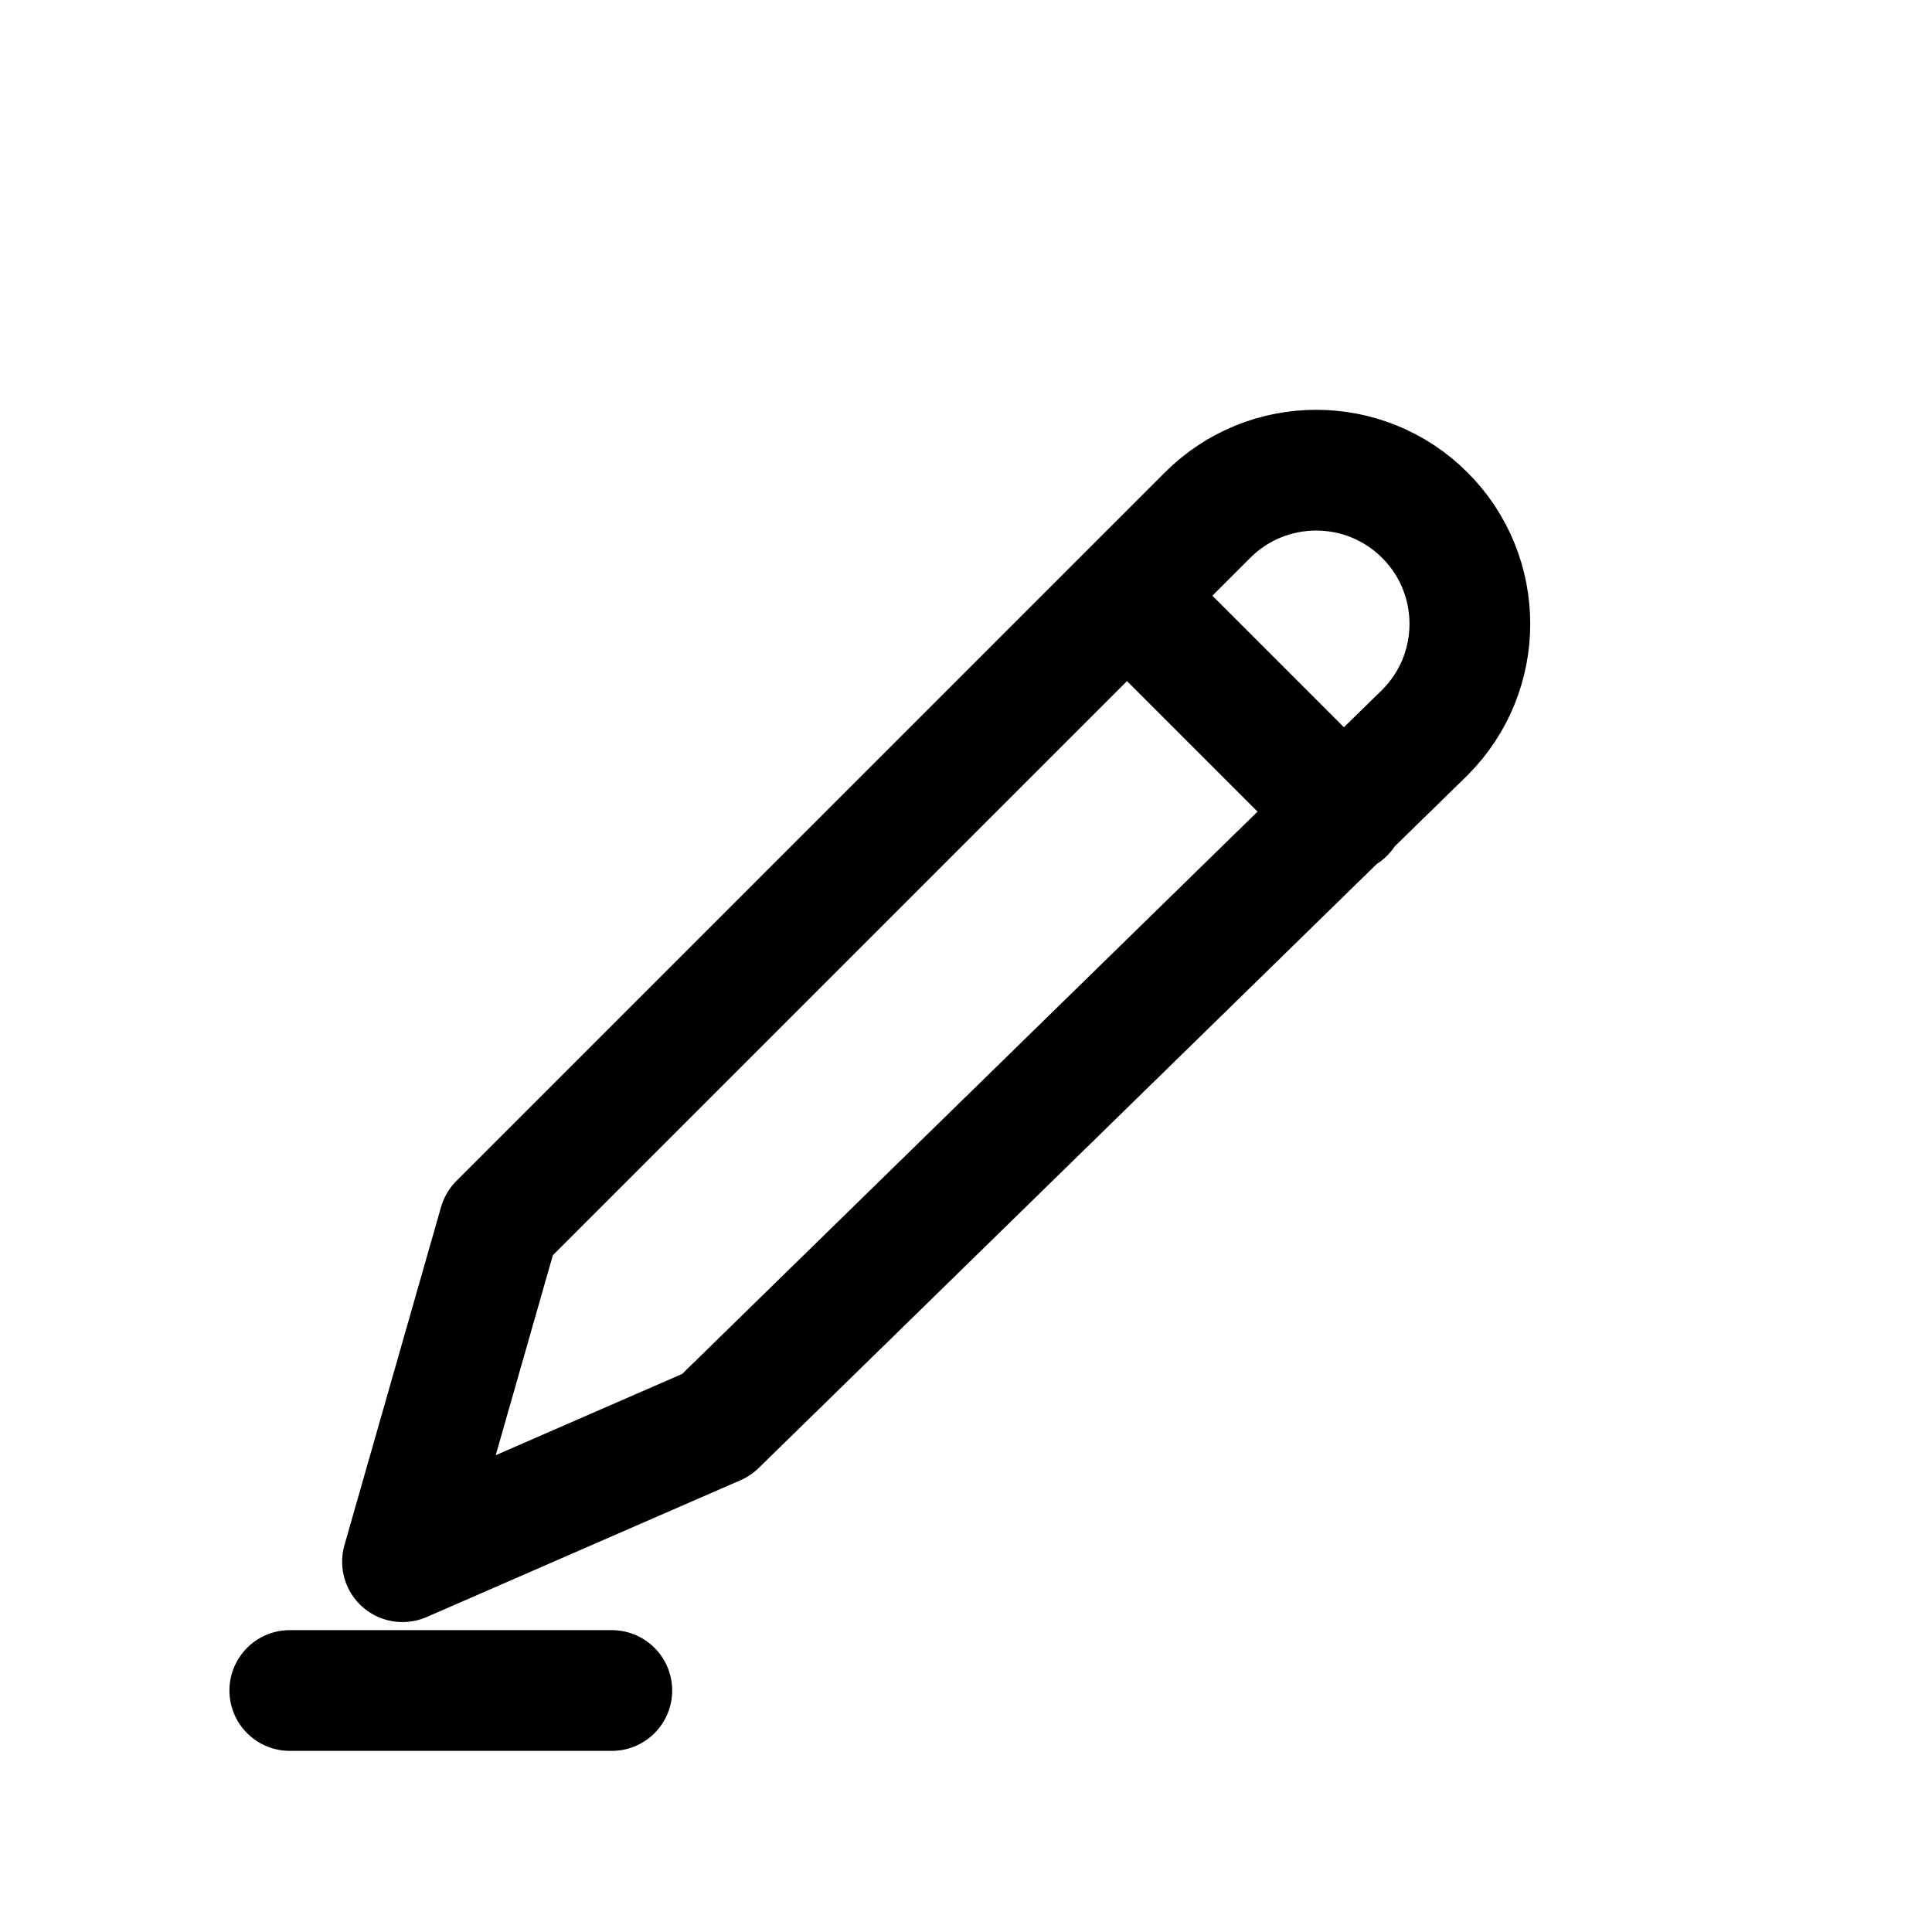
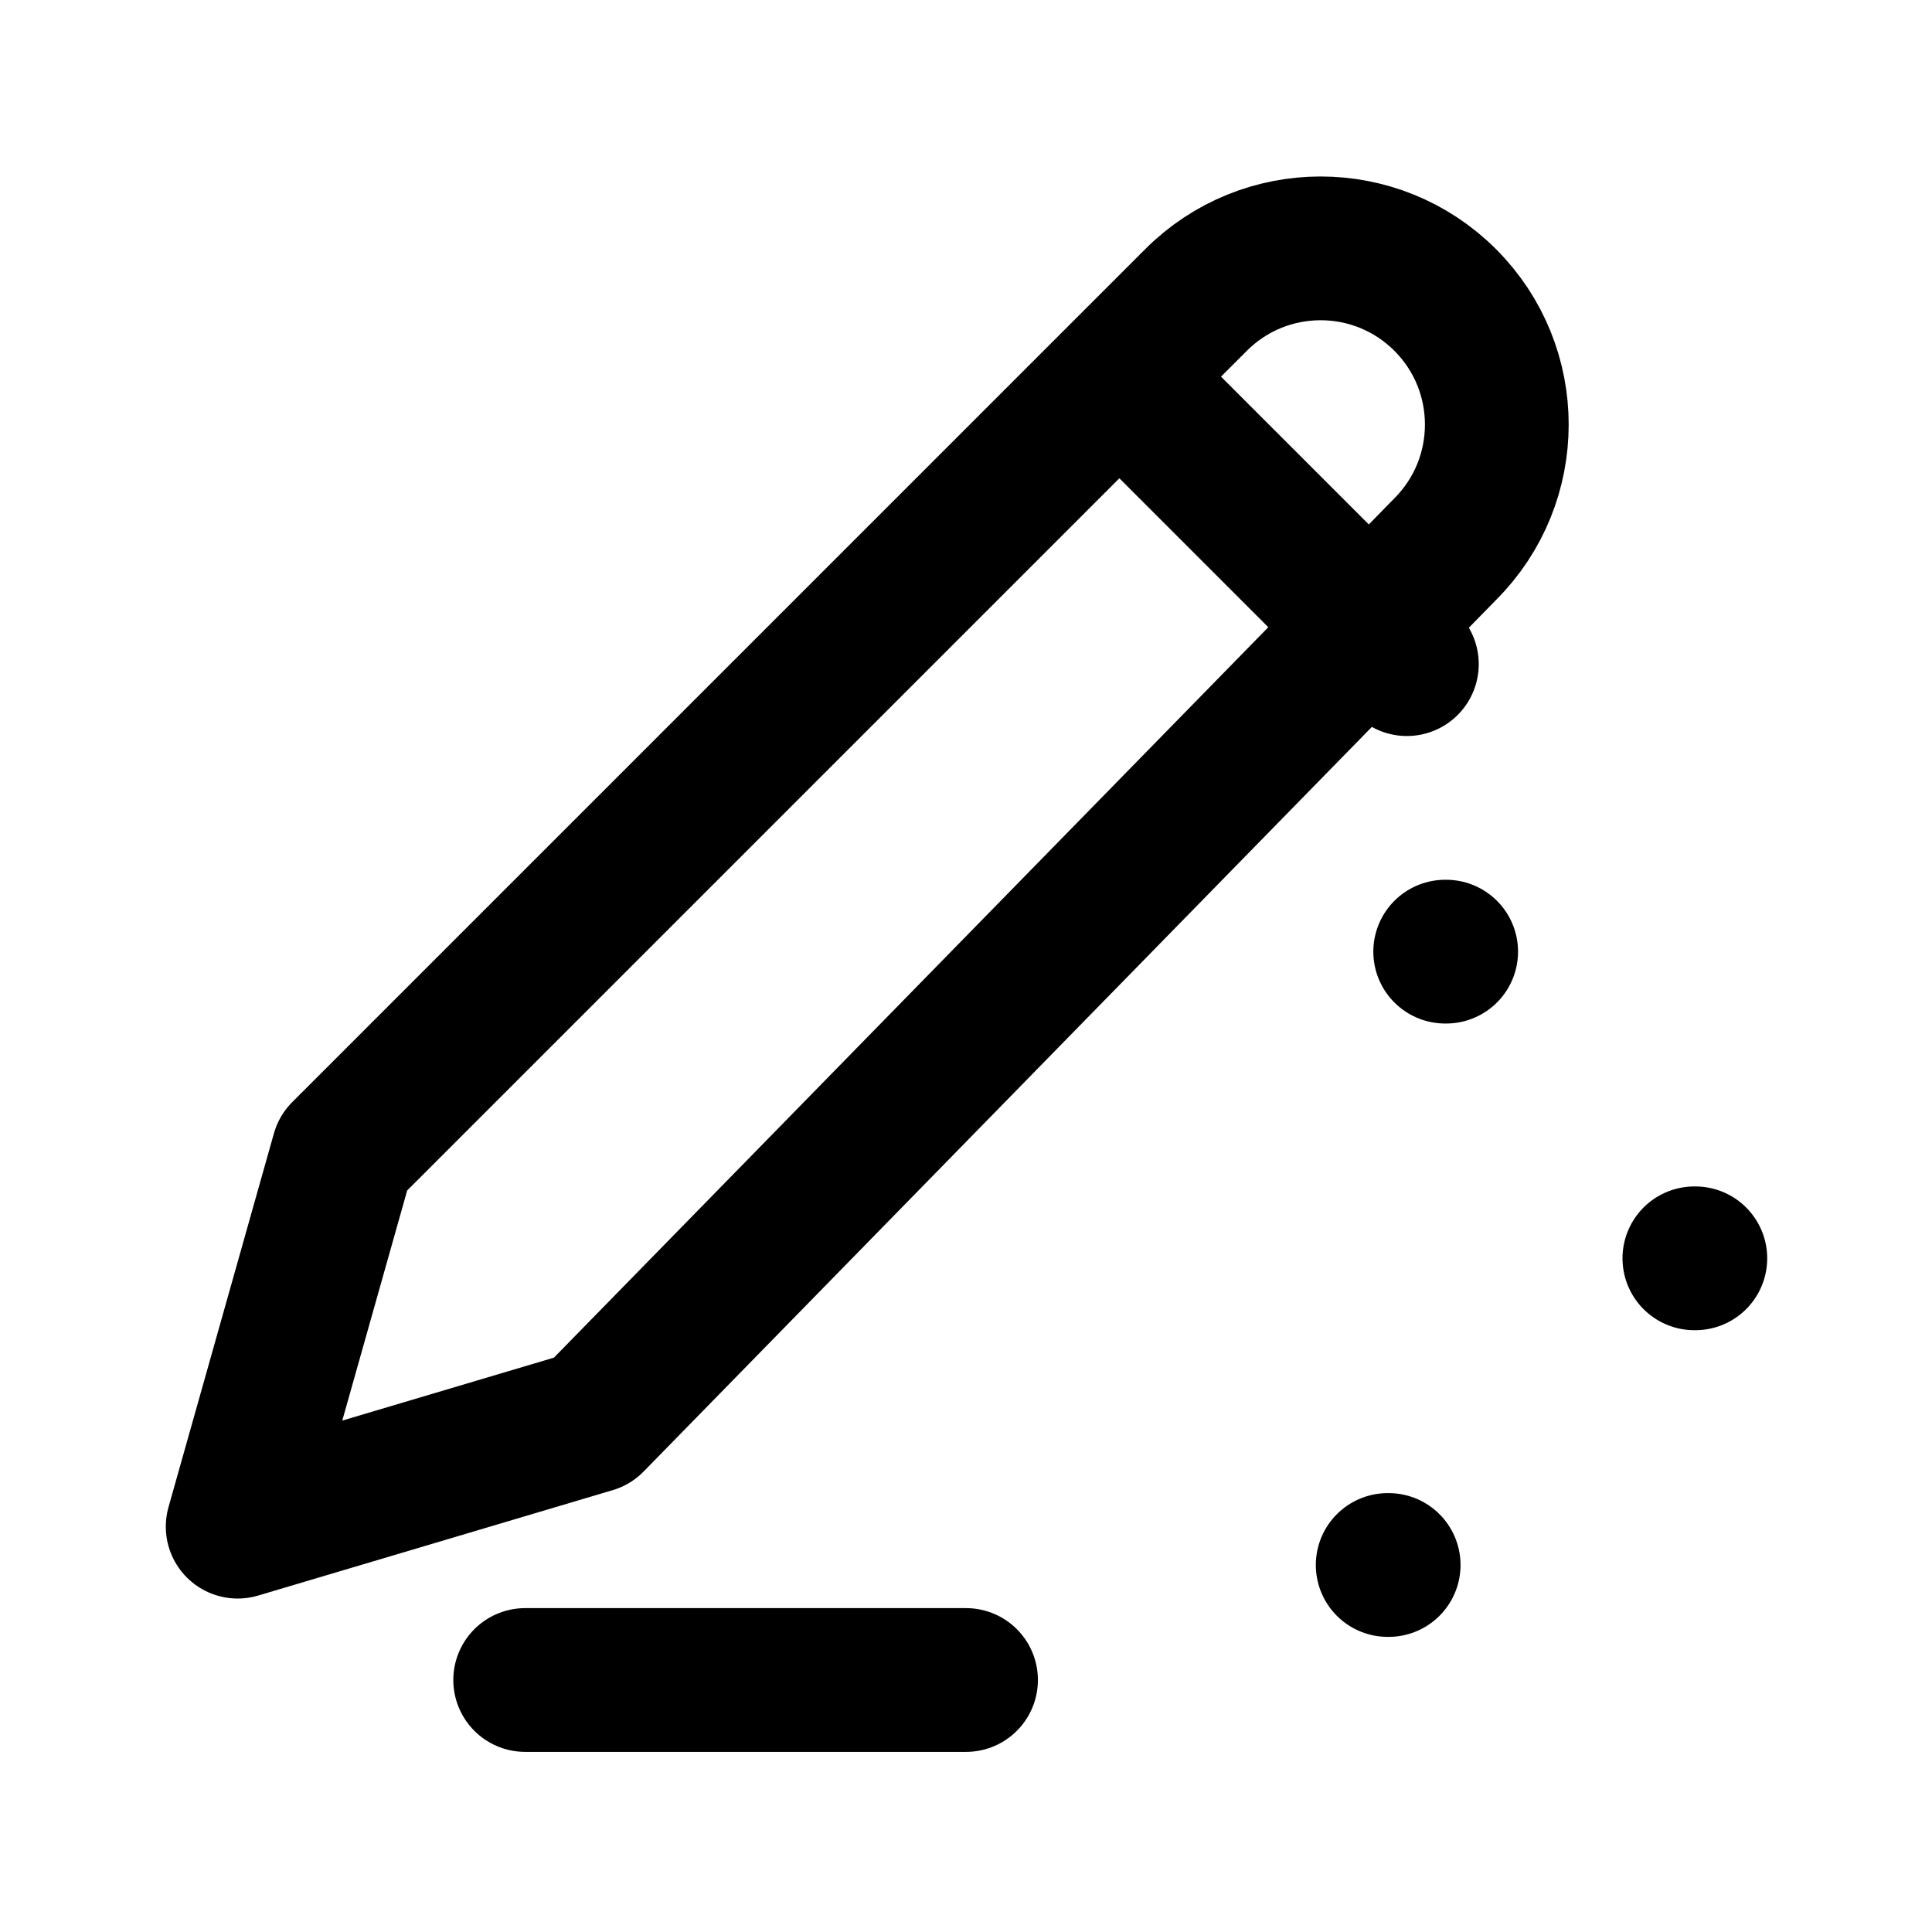
<svg xmlns="http://www.w3.org/2000/svg" viewBox="0 0 24 24" fill="none" stroke="currentColor" stroke-width="1.5" stroke-linecap="round" stroke-linejoin="round" aria-hidden="true">
-   <path d="M5 19.4l1.2-4.2L15 6.4a1.9 1.9 0 0 1 2.7 2.7L8.9 17.7zM14 7.4l2.7 2.7M3.6 21h4" />
+   <path d="M4.4 19.4l1.1-3.9L14.4 6.6a1.8 1.8 0 0 1 2.6 2.6L8.1 18.3zM13.6 7.4l3 3M7.4 21h4.6M17 13.4h.01M19.6 16.6h.01M16.4 19.8h.01" transform="translate(-2.2857 -4.131) scale(1.1905)" />
</svg>
